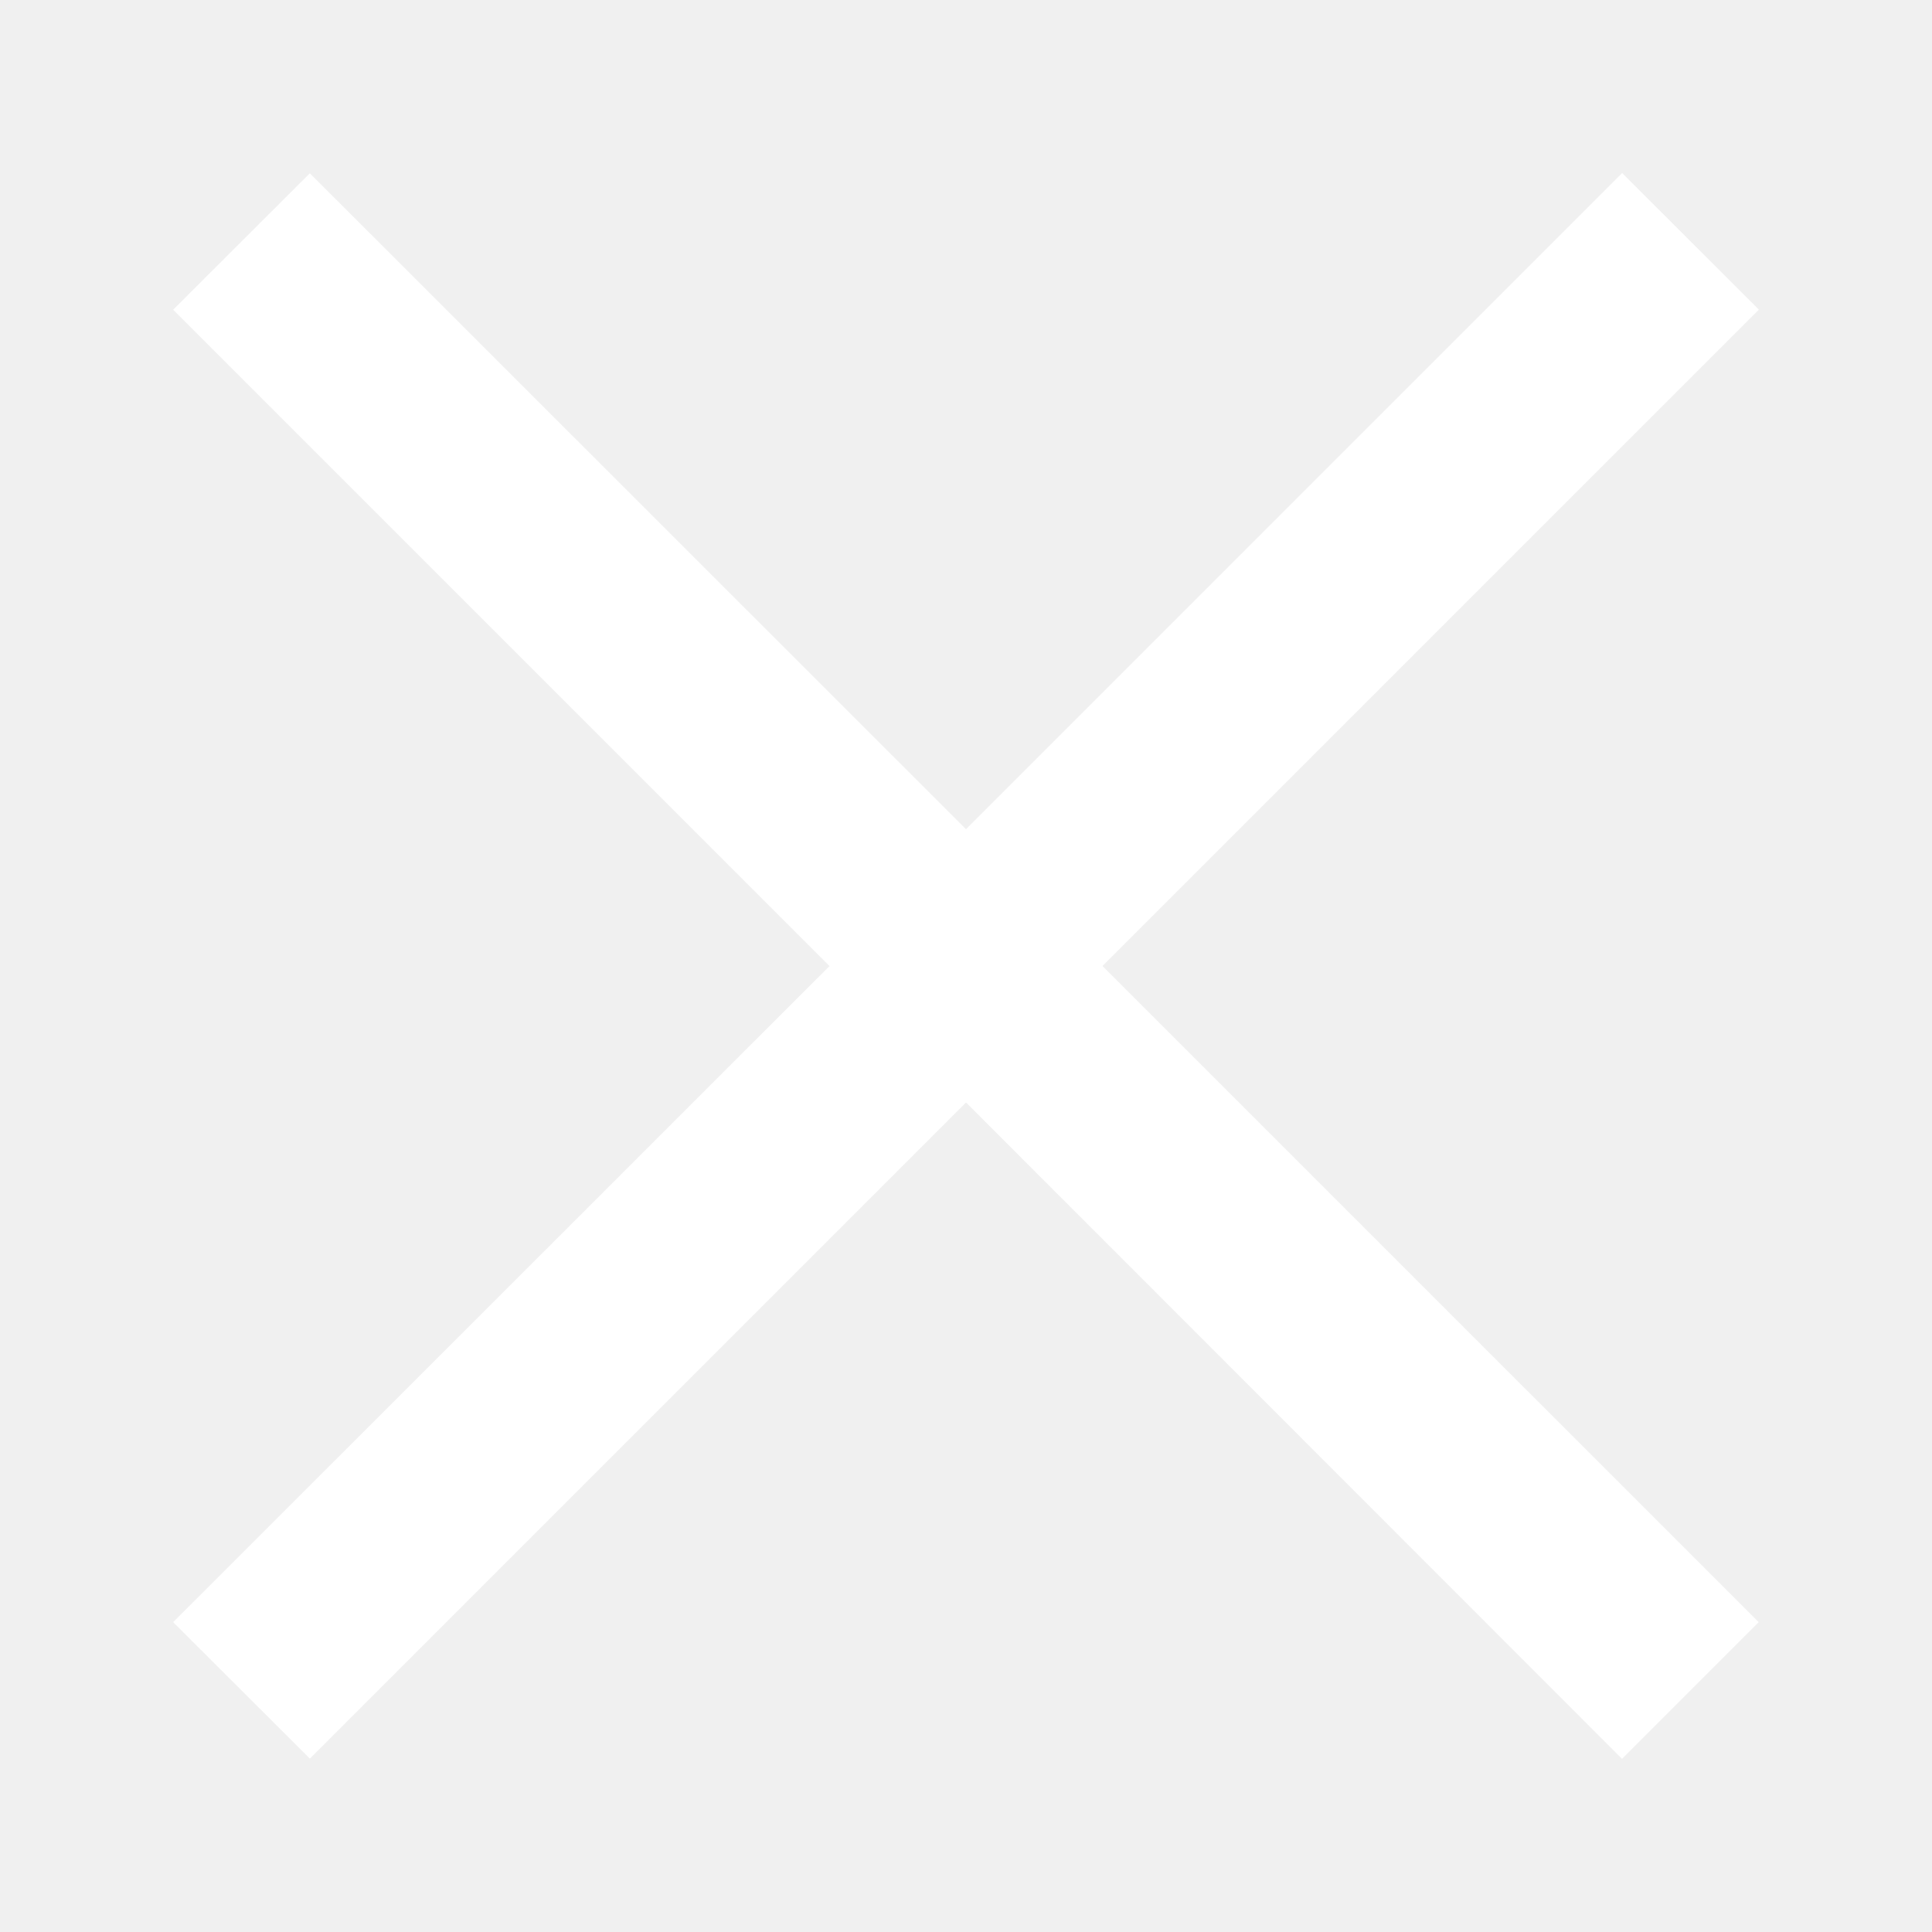
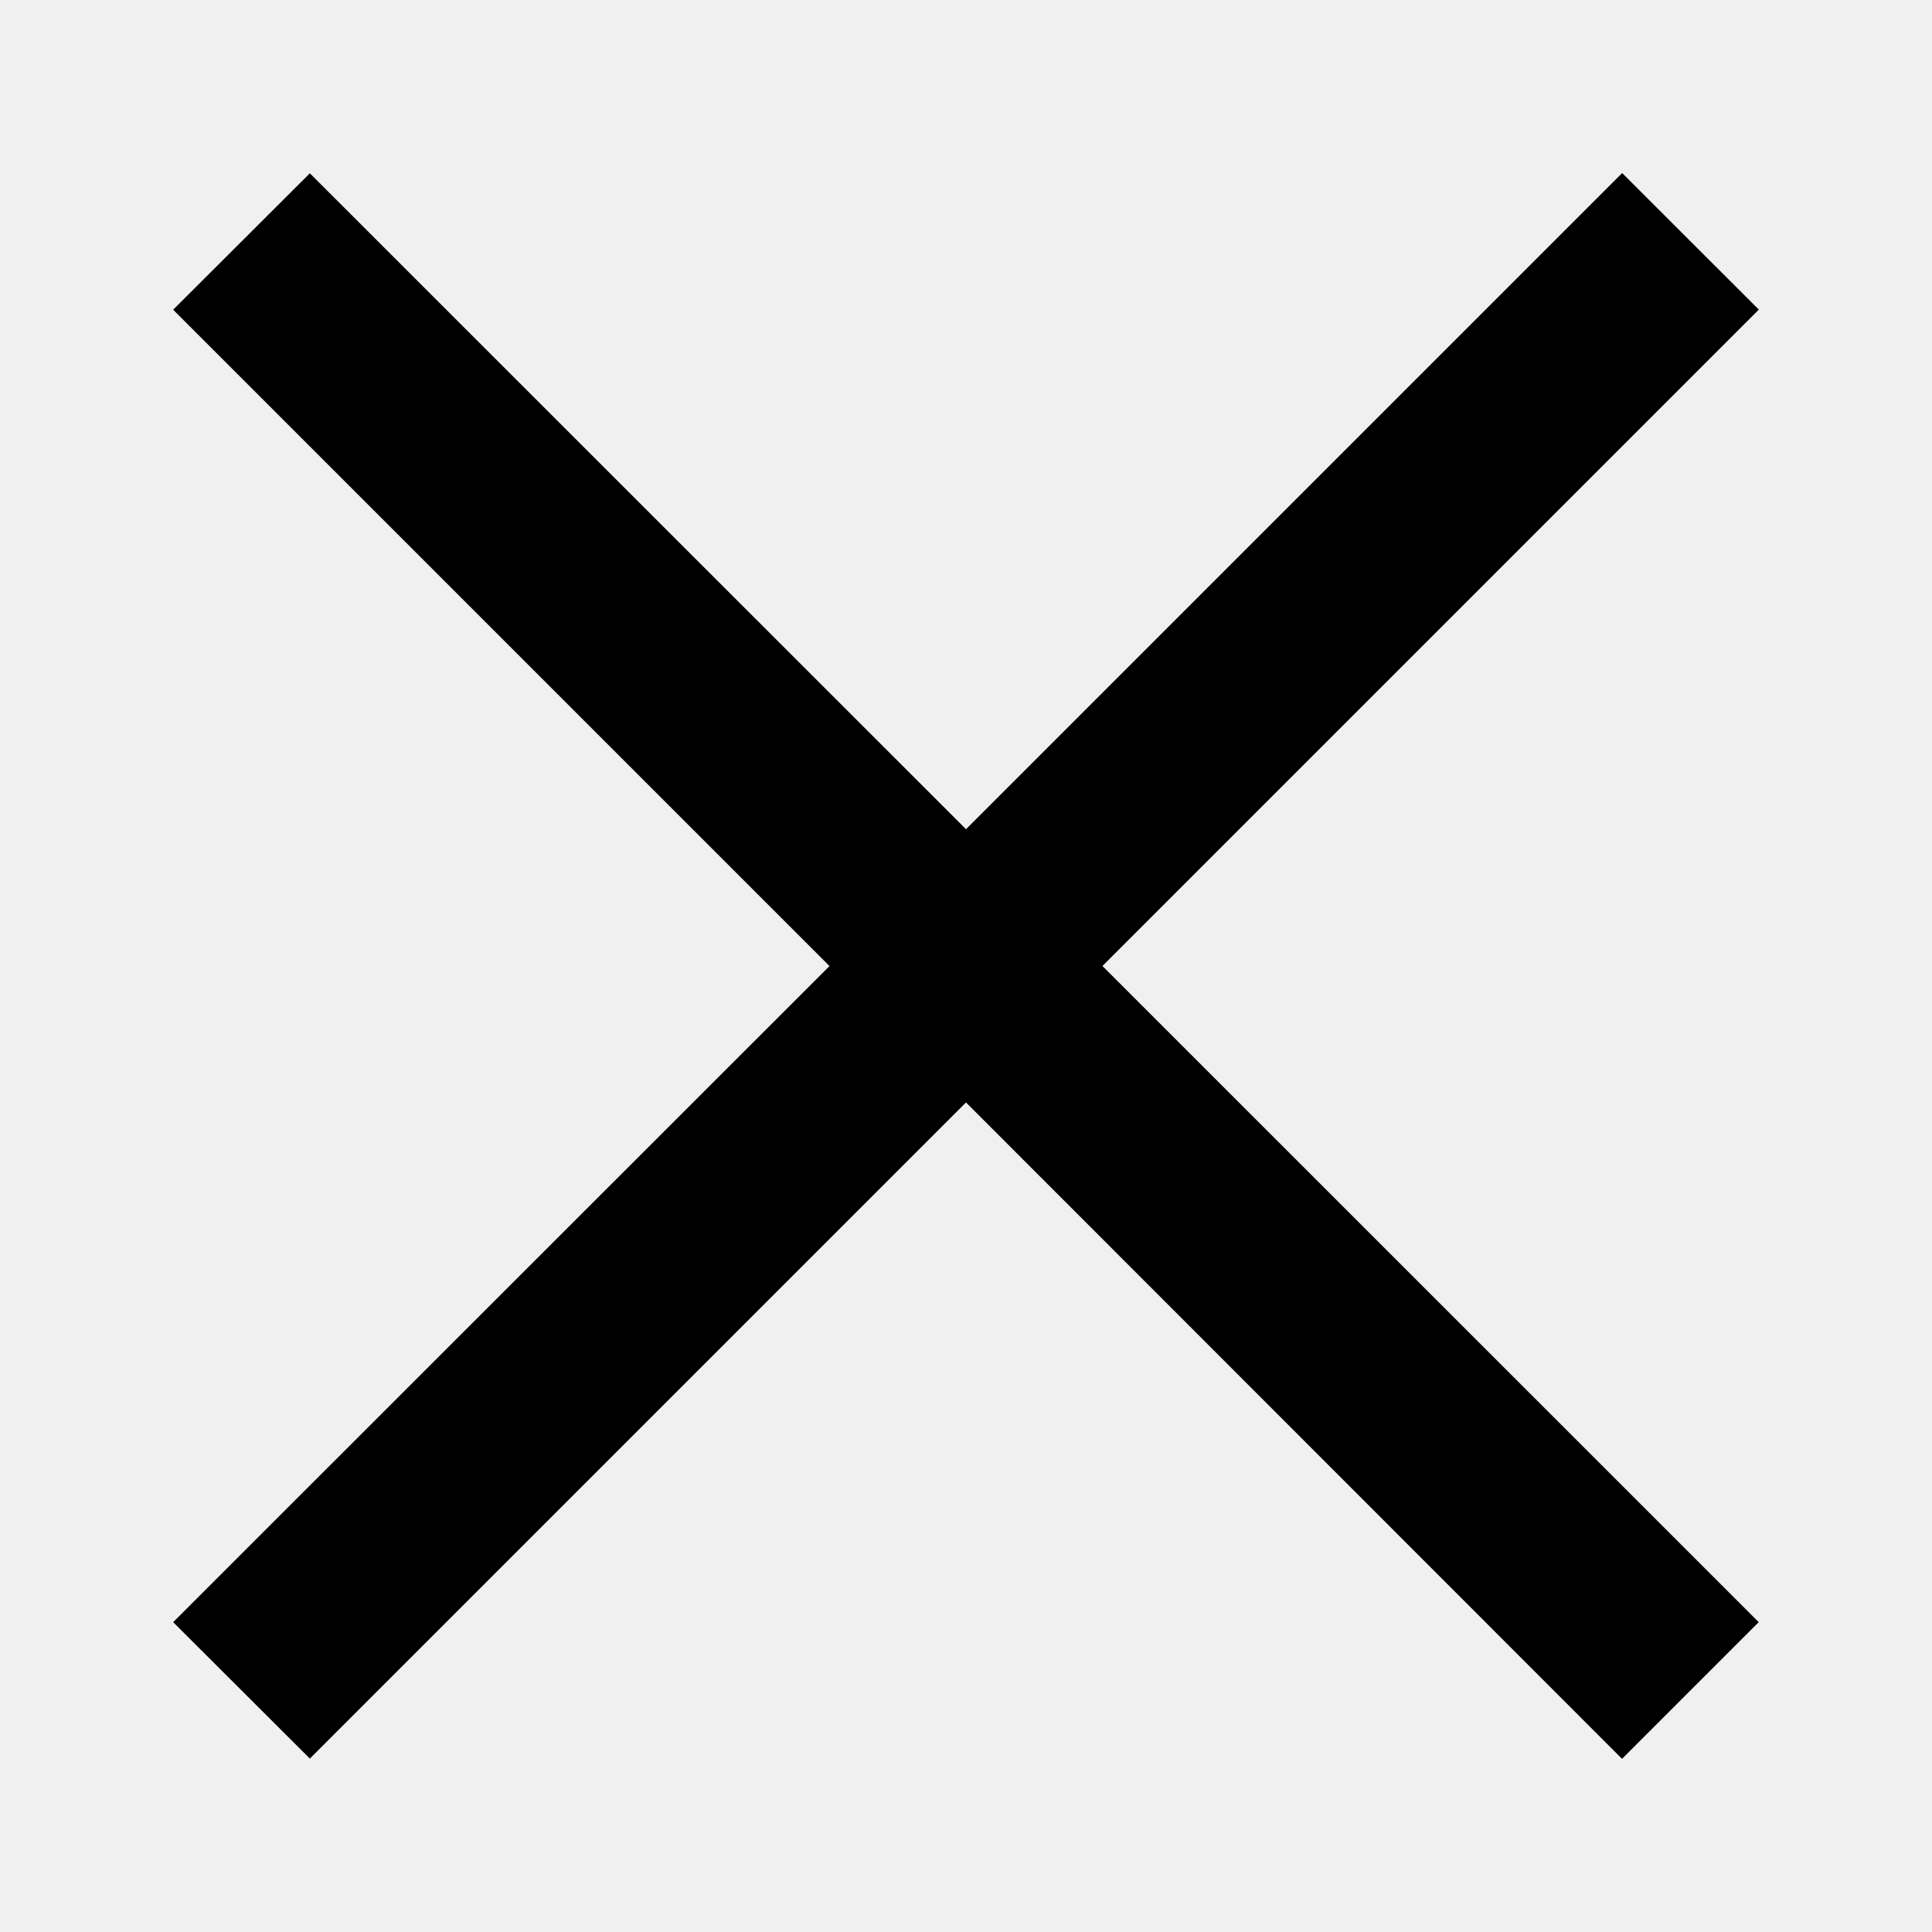
<svg xmlns="http://www.w3.org/2000/svg" width="16" height="16" fill="none">
-   <path fill-rule="evenodd" clip-rule="evenodd" d="M6.869 8 1.434 2.565l1.132-1.13L8 6.867l5.434-5.434 1.132 1.131L9.13 8l5.435 5.434-1.132 1.132L8 9.13l-5.434 5.434-1.132-1.13L6.87 8Z" fill="#fff" />
+   <path fill-rule="evenodd" clip-rule="evenodd" d="M6.869 8 1.434 2.565l1.132-1.13L8 6.867l5.434-5.434 1.132 1.131L9.13 8l5.435 5.434-1.132 1.132L8 9.13l-5.434 5.434-1.132-1.13L6.87 8Z" fill="#000" />
</svg>
